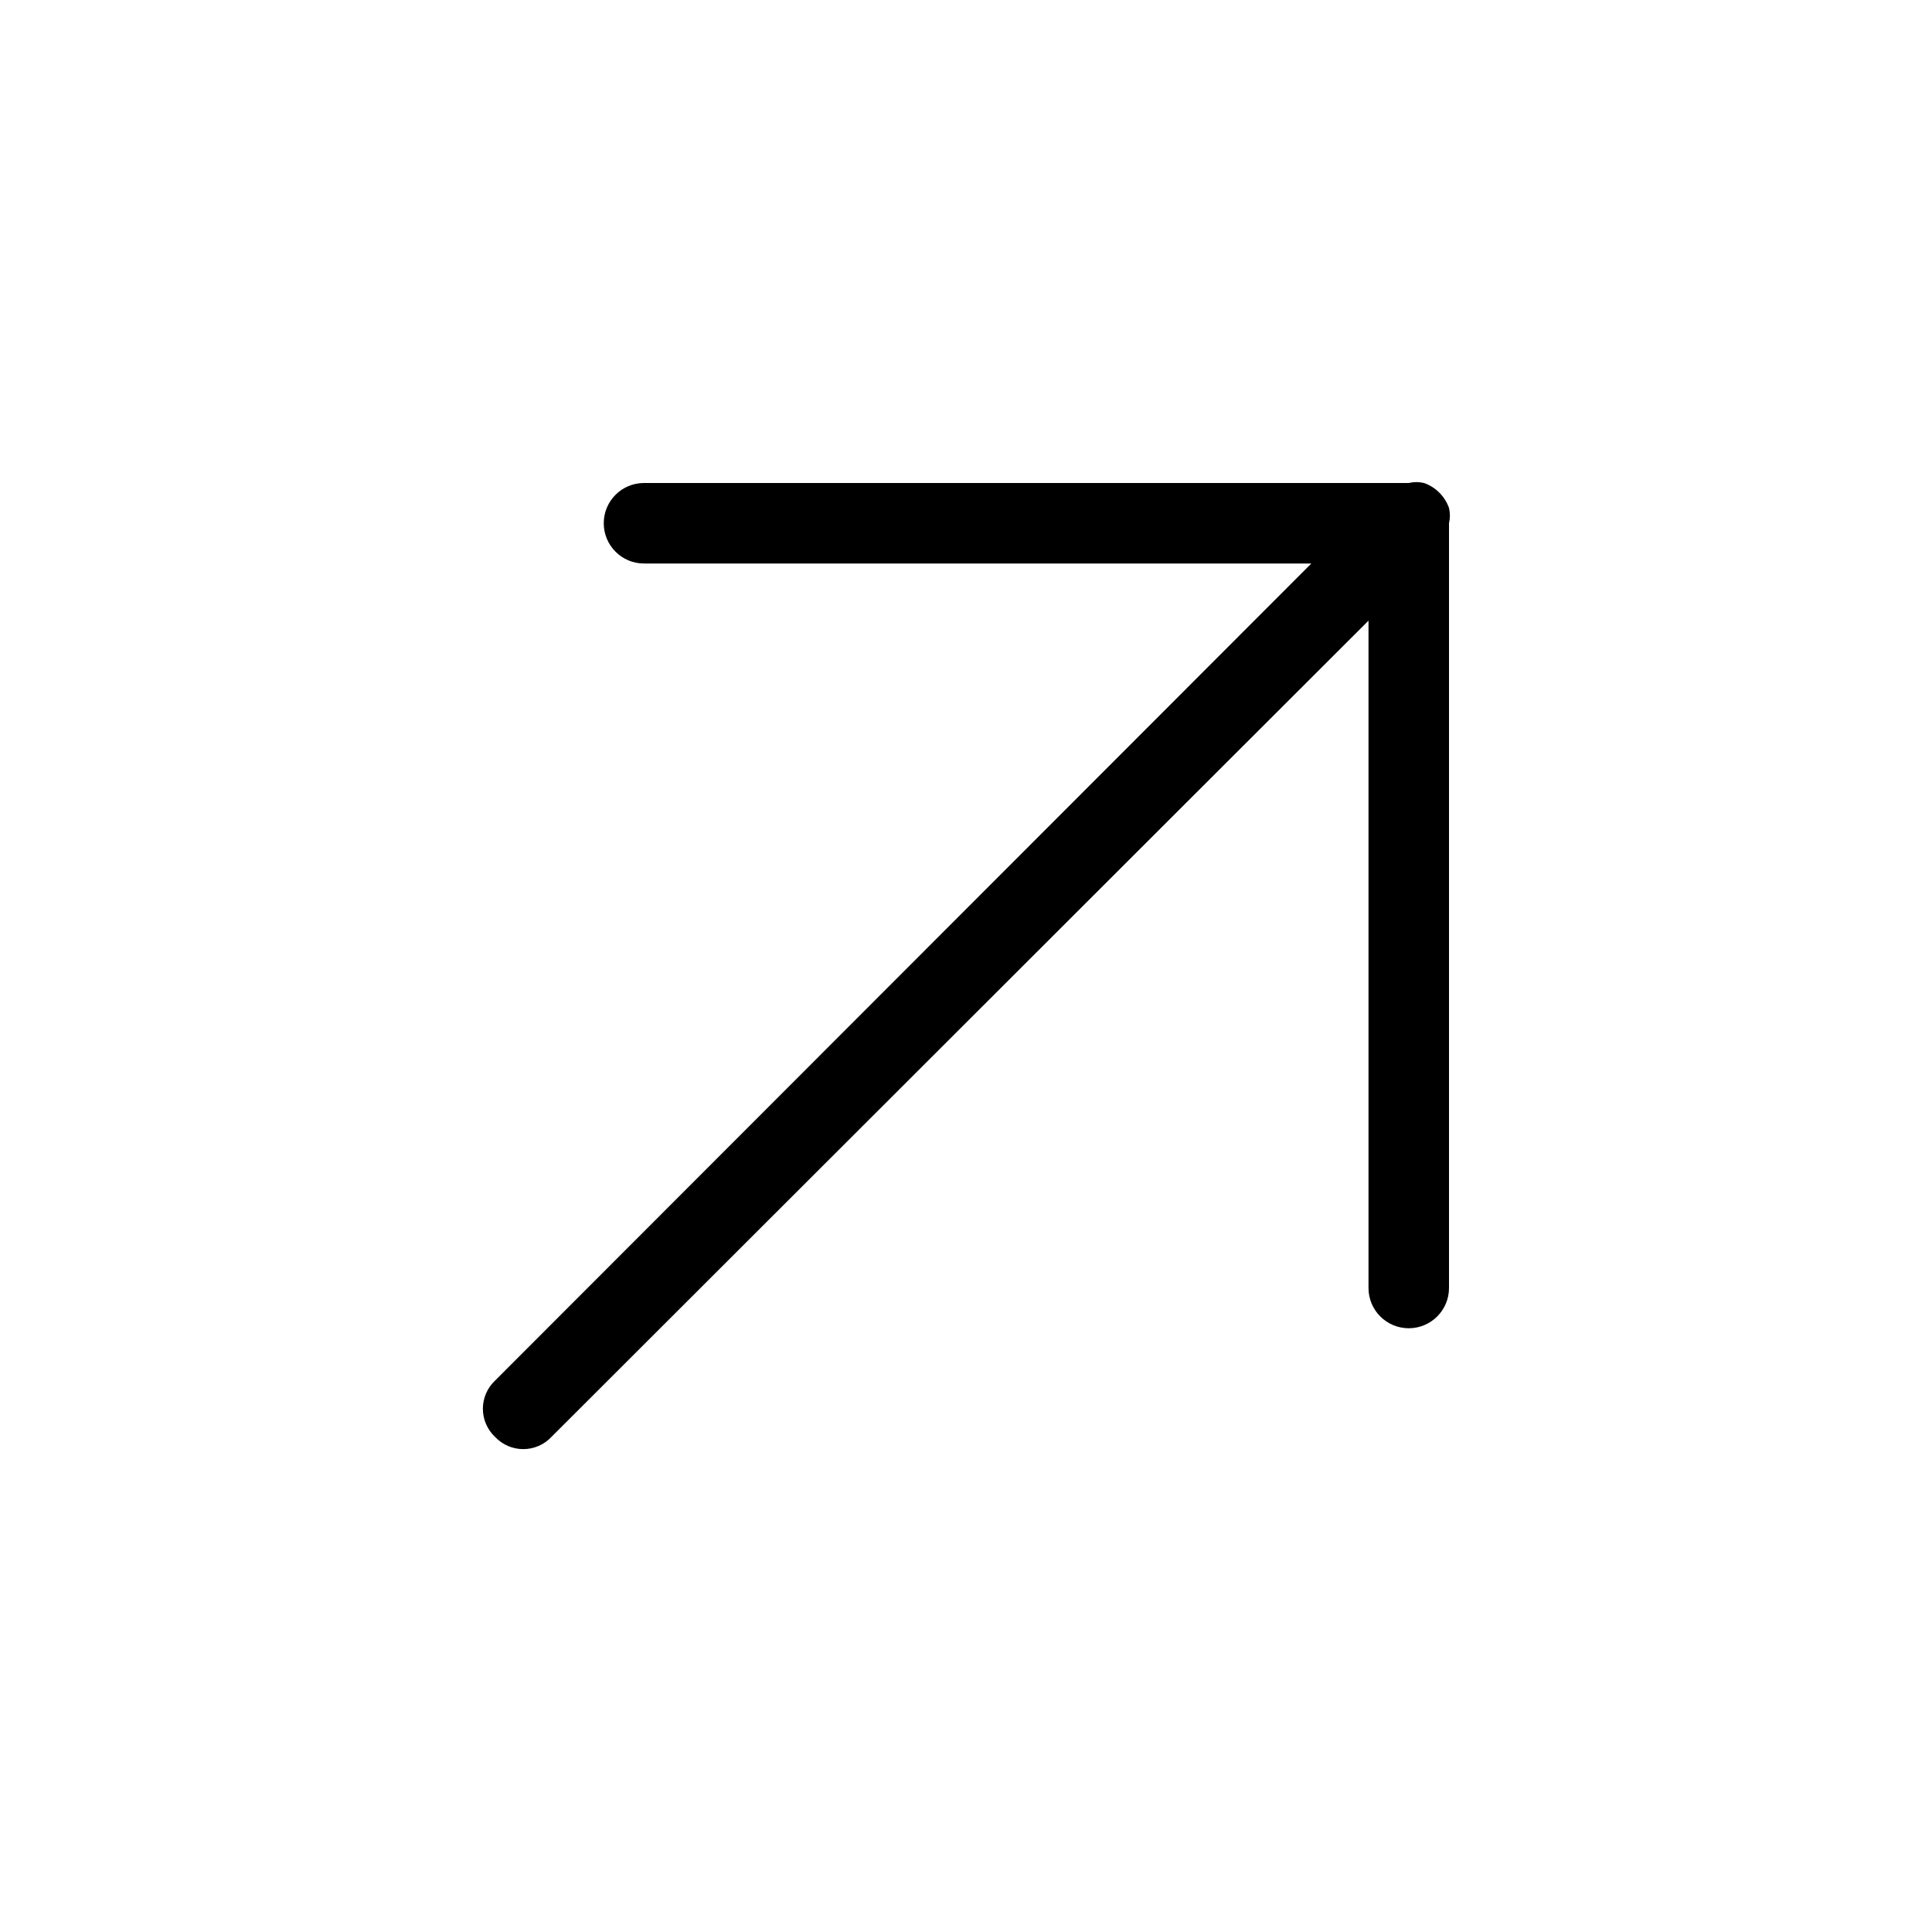
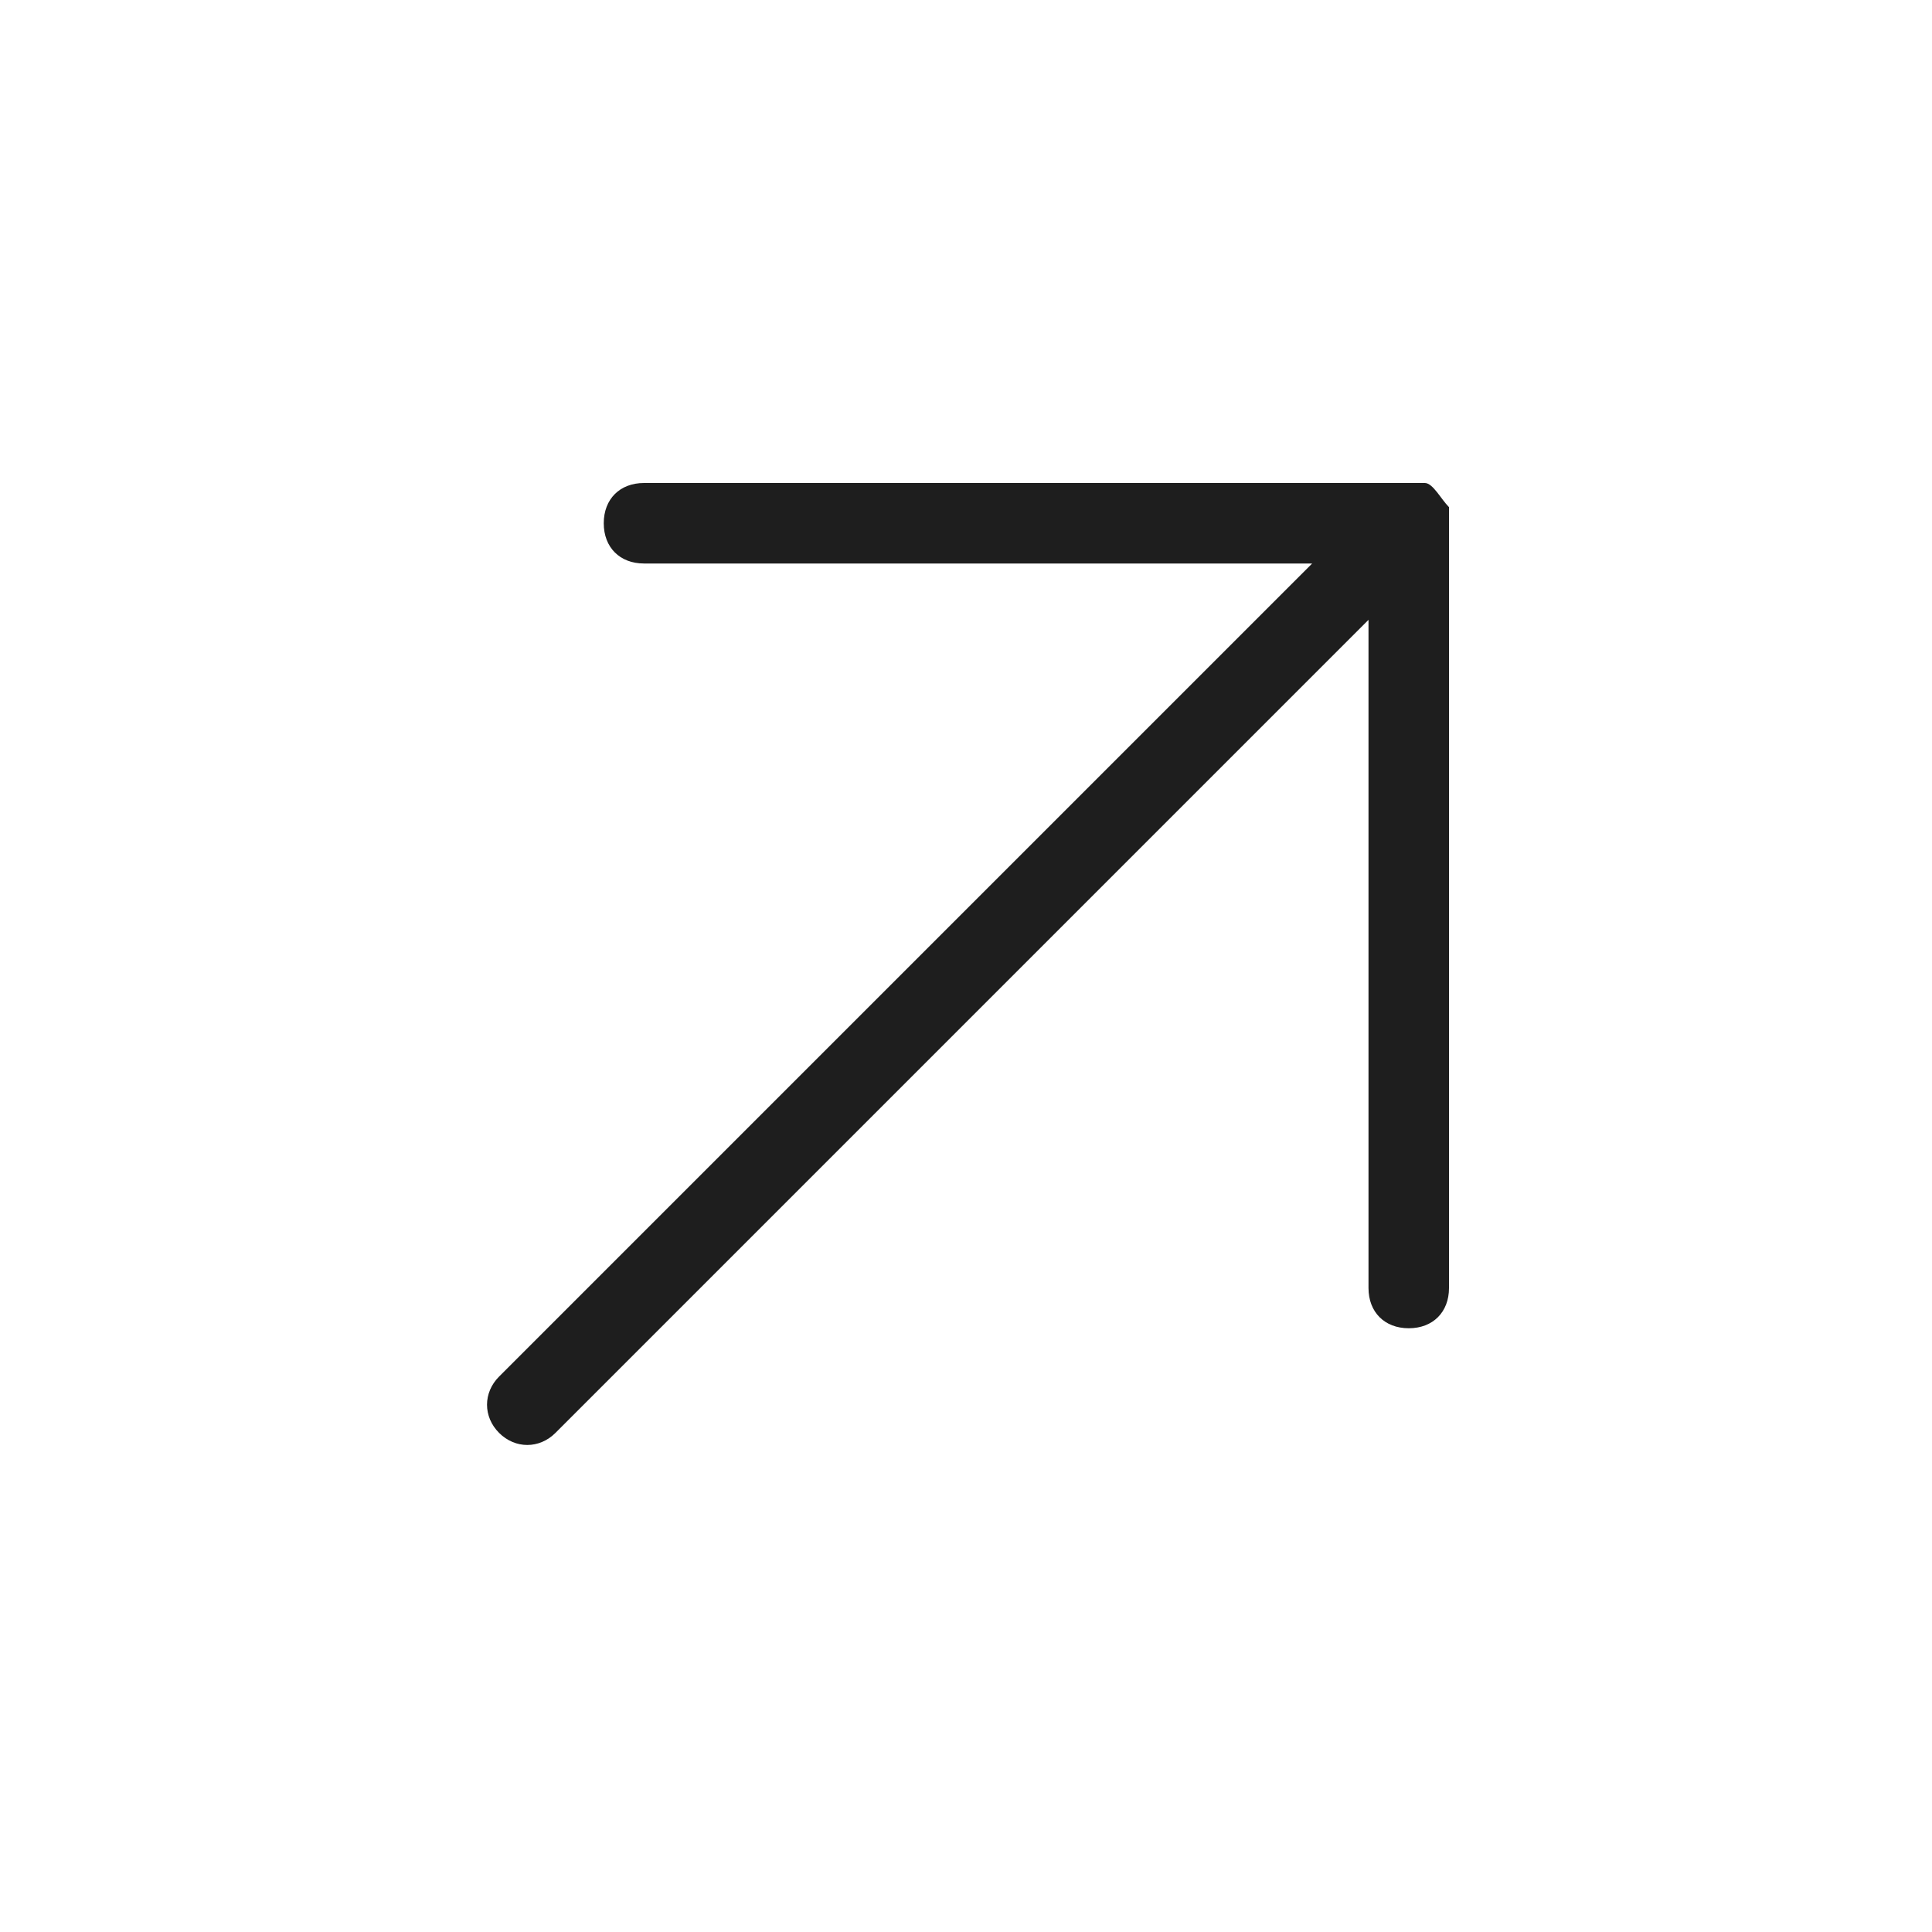
- <svg xmlns="http://www.w3.org/2000/svg" viewBox="0 0 24 24">
-   <path d="M18,6.31A.51.51,0,0,0,17.69,6a.41.41,0,0,0-.19,0H8A.5.5,0,0,0,8,7h8.29L6.15,17.15a.48.48,0,0,0,0,.7.48.48,0,0,0,.7,0L17,7.71V16a.5.5,0,0,0,1,0V6.5A.41.41,0,0,0,18,6.31Z" />
+ <svg xmlns="http://www.w3.org/2000/svg" version="1.1" id="Camada_1" x="0px" y="0px" viewBox="0 0 24 24" style="enable-background:new 0 0 24 24;" xml:space="preserve">
+   <style type="text/css">
+ 	.st0{fill:#1E1E1E;}
+ </style>
+   <path class="st0" d="M18,6.3c-0.1-0.1-0.2-0.3-0.3-0.3c-0.1,0-0.1,0-0.2,0H8C7.7,6,7.5,6.2,7.5,6.5S7.7,7,8,7h8.3L6.2,17.1  c-0.2,0.2-0.2,0.5,0,0.7c0,0,0,0,0,0c0.2,0.2,0.5,0.2,0.7,0c0,0,0,0,0,0L17,7.7V16c0,0.3,0.2,0.5,0.5,0.5S18,16.3,18,16V6.5  C18,6.4,18,6.4,18,6.3z" />
</svg>
